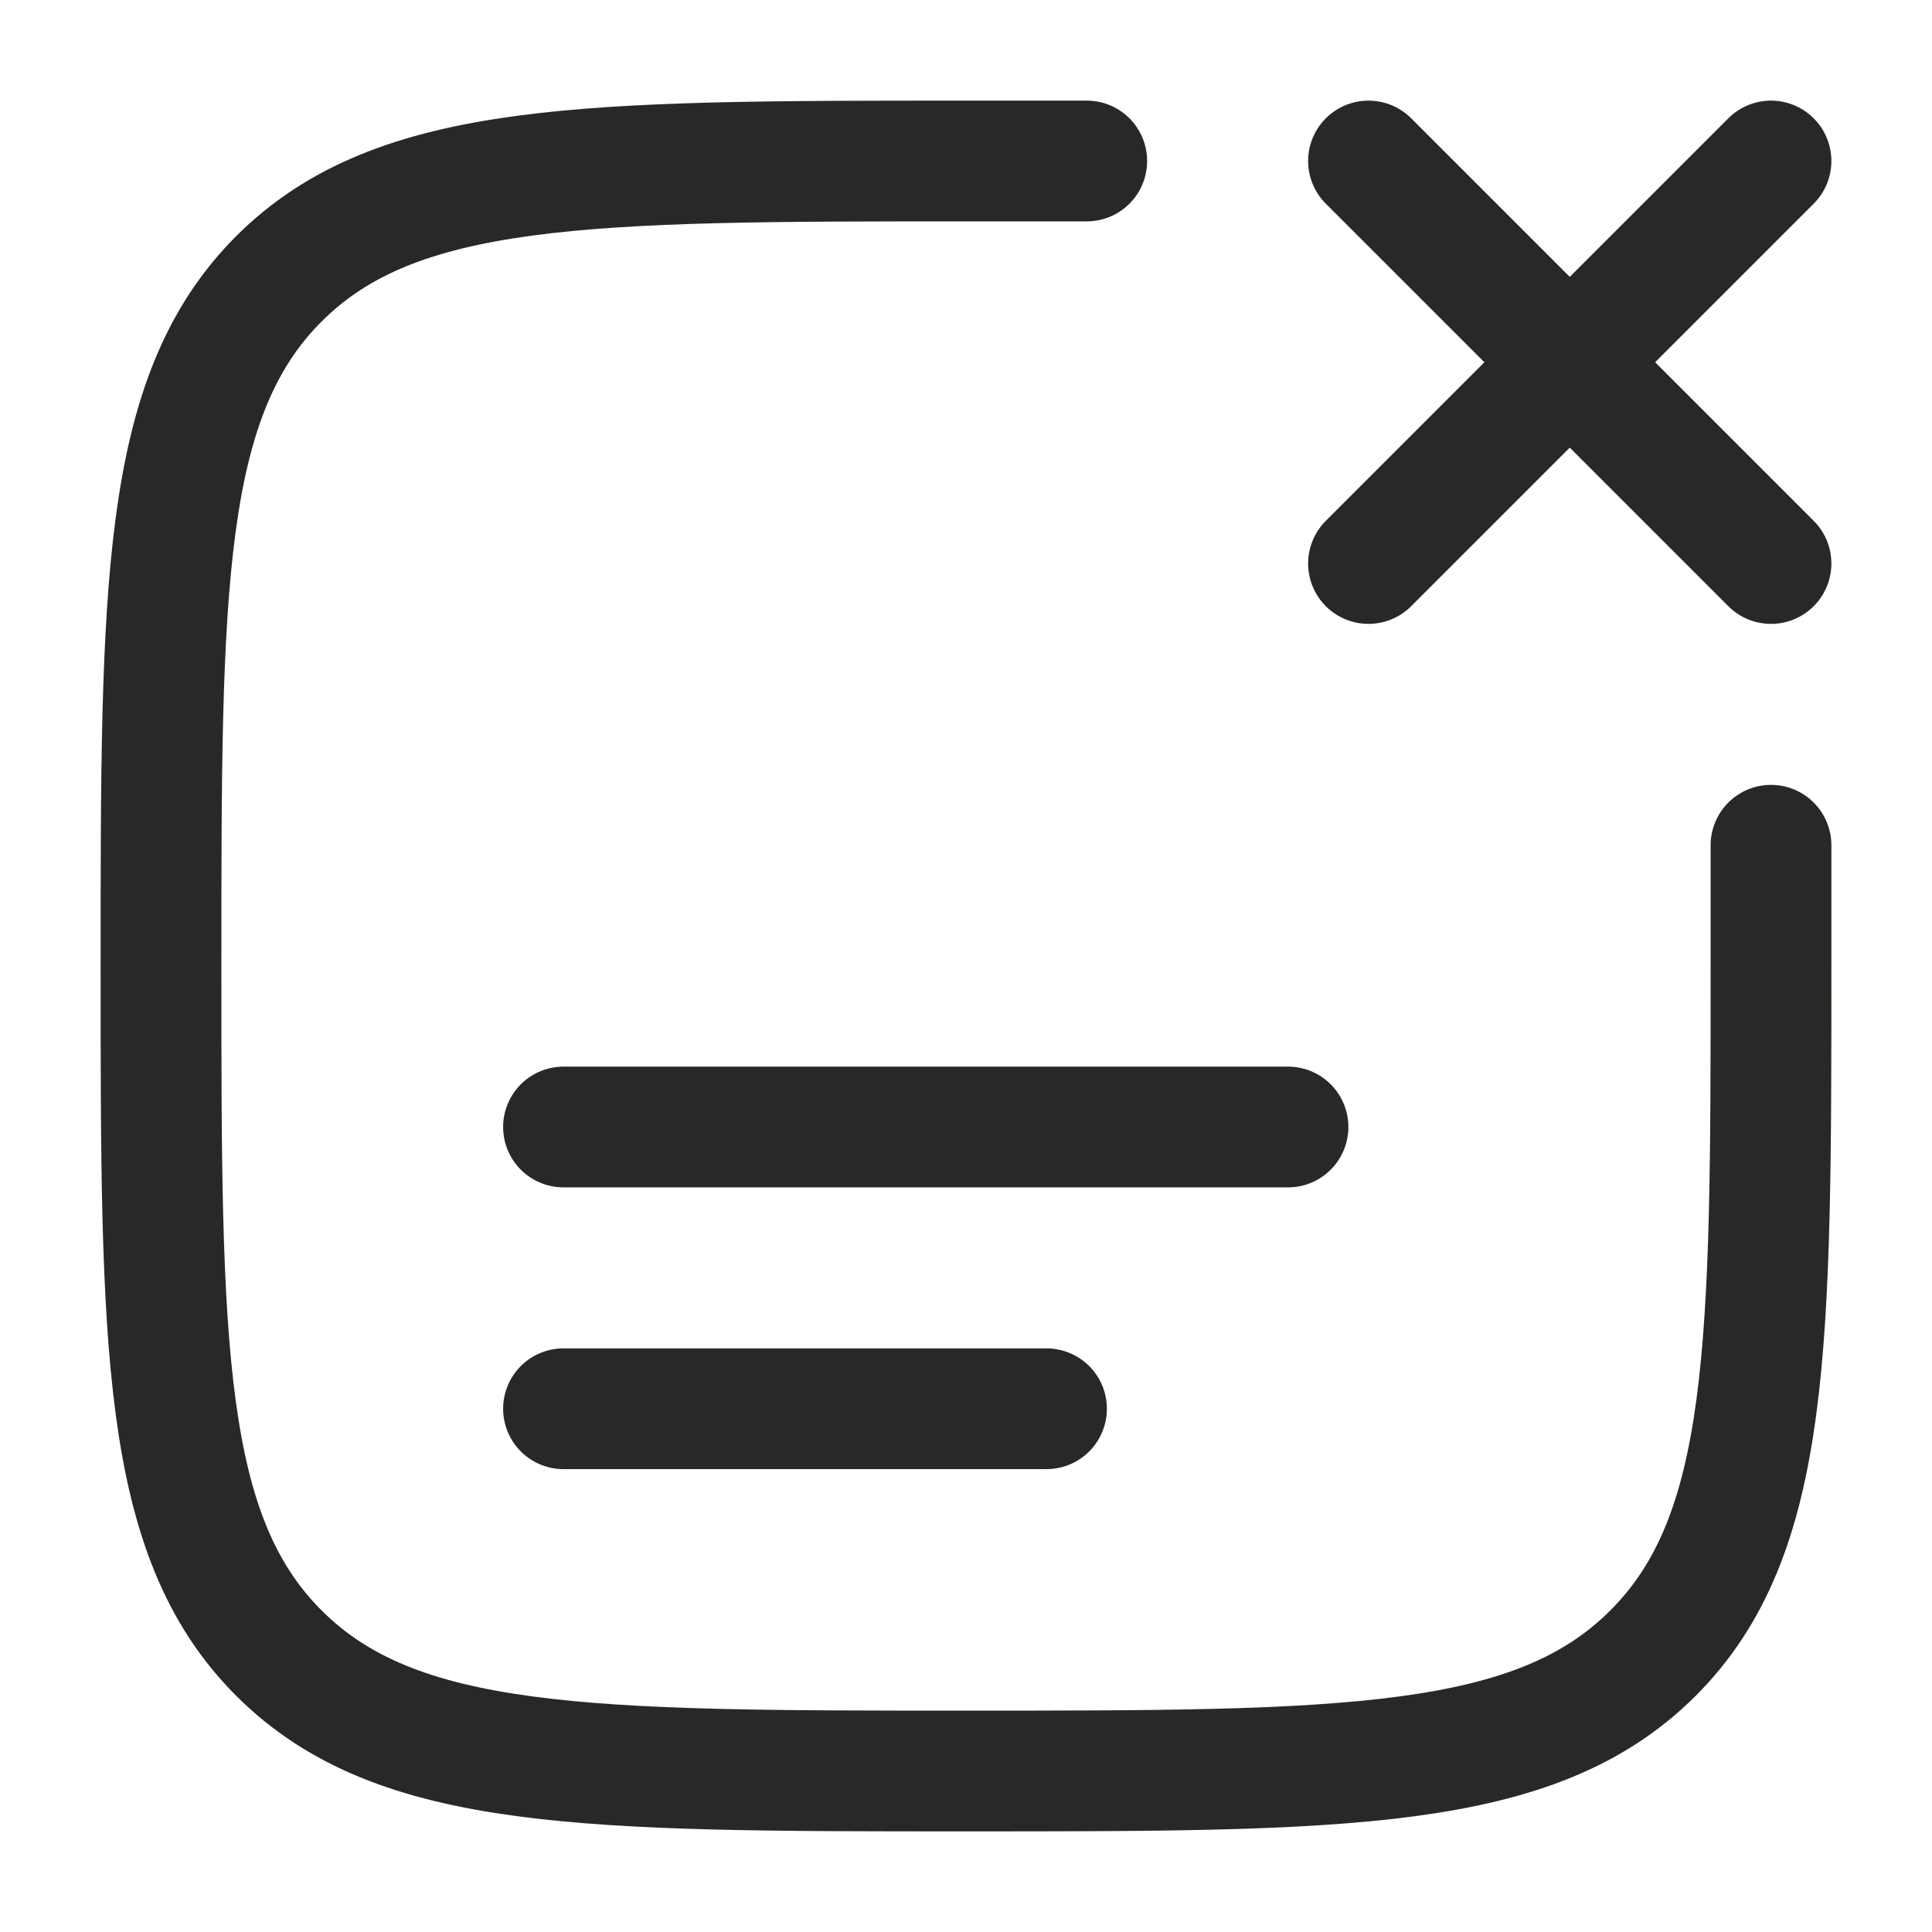
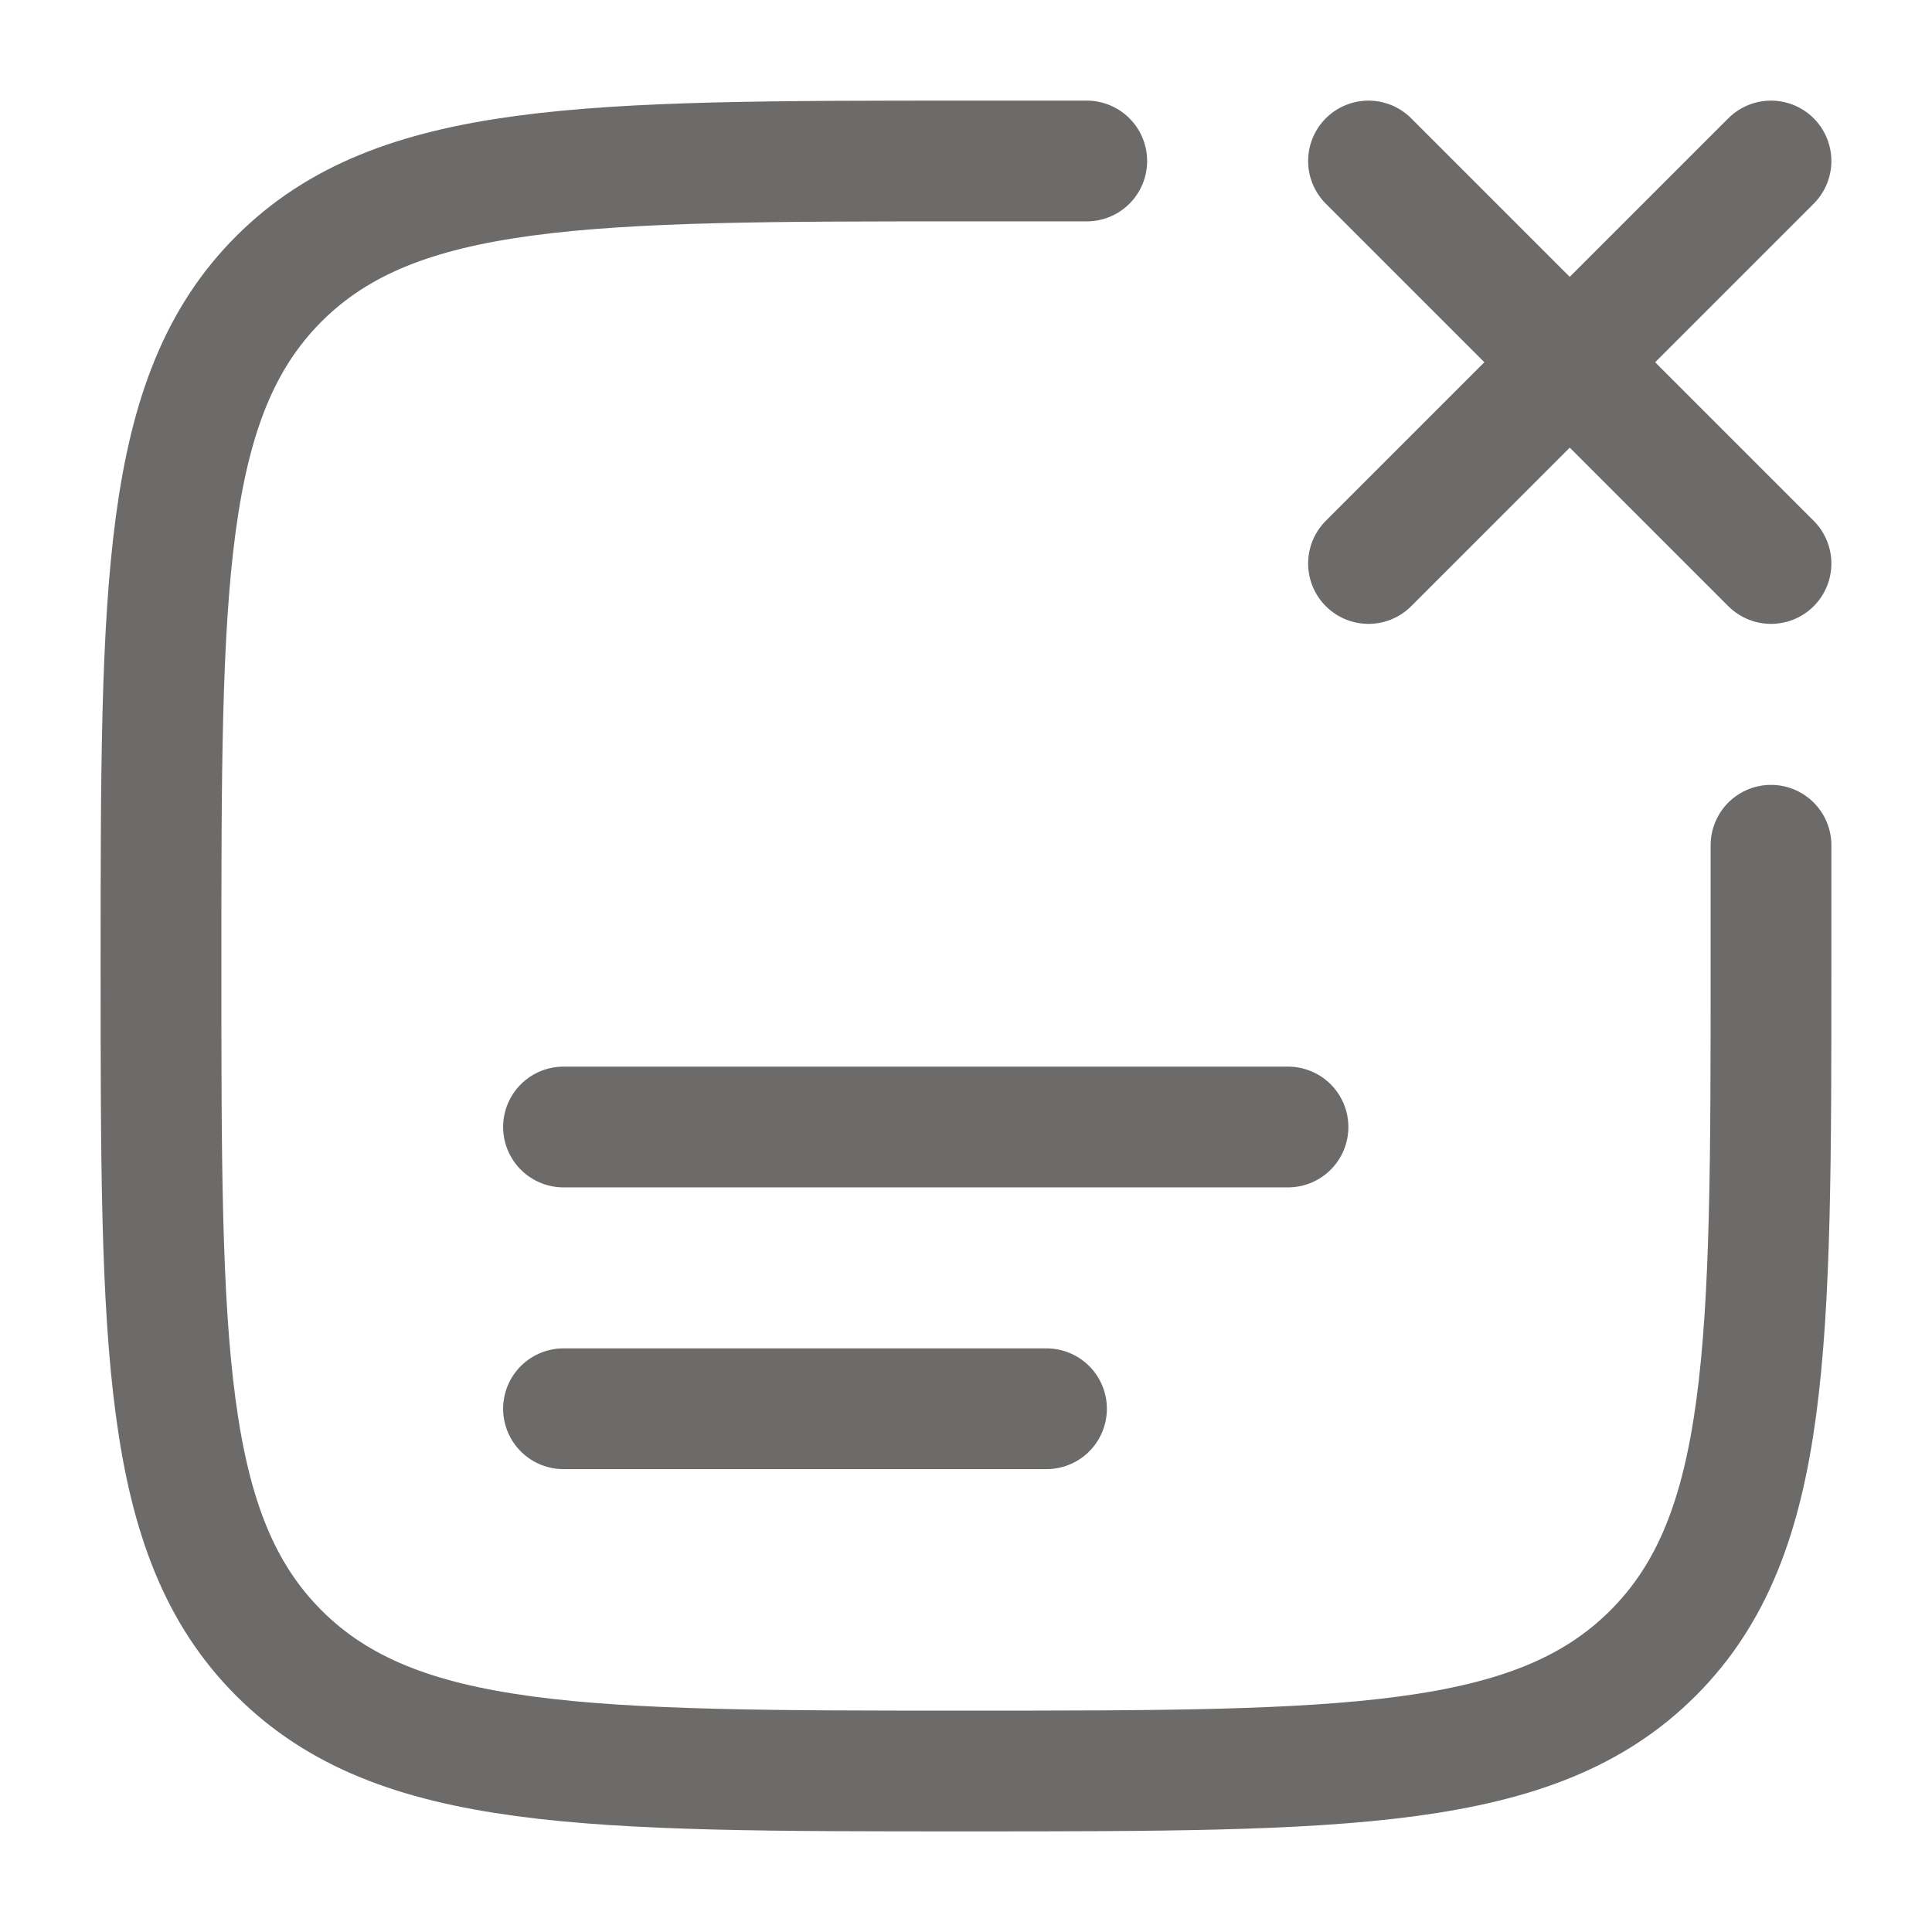
<svg xmlns="http://www.w3.org/2000/svg" width="24" height="24" viewBox="0 0 24 24" fill="none">
-   <path d="M22 10.5V12C22 16.714 22 19.071 20.535 20.535C19.071 22 16.714 22 12 22C7.286 22 4.929 22 3.464 20.535C2 19.071 2 16.714 2 12C2 7.286 2 4.929 3.464 3.464C4.929 2 7.286 2 12 2H13.5" stroke="#2A2826" stroke-width="1.5" stroke-linecap="round" />
-   <path d="M7 14H16" stroke="#2A2826" stroke-width="1.5" stroke-linecap="round" />
-   <path d="M7 17.5H13" stroke="#2A2826" stroke-width="1.5" stroke-linecap="round" />
-   <path d="M22 2L17 7M17 2L22 7" stroke="#2A2826" stroke-width="1.5" stroke-linecap="round" />
+   <path d="M22 10.5V12C22 16.714 22 19.071 20.535 20.535C19.071 22 16.714 22 12 22C7.286 22 4.929 22 3.464 20.535C2 19.071 2 16.714 2 12C2 7.286 2 4.929 3.464 3.464C4.929 2 7.286 2 12 2H13.5" stroke="#6c6b6a" stroke-width="1.5" stroke-linecap="round" />
+   <path d="M7 14H16" stroke="#6c6b6a" stroke-width="1.5" stroke-linecap="round" />
+   <path d="M7 17.5H13" stroke="#6c6b6a" stroke-width="1.5" stroke-linecap="round" />
+   <path d="M22 2L17 7M17 2L22 7" stroke="#6c6b6a" stroke-width="1.5" stroke-linecap="round" />
</svg>
